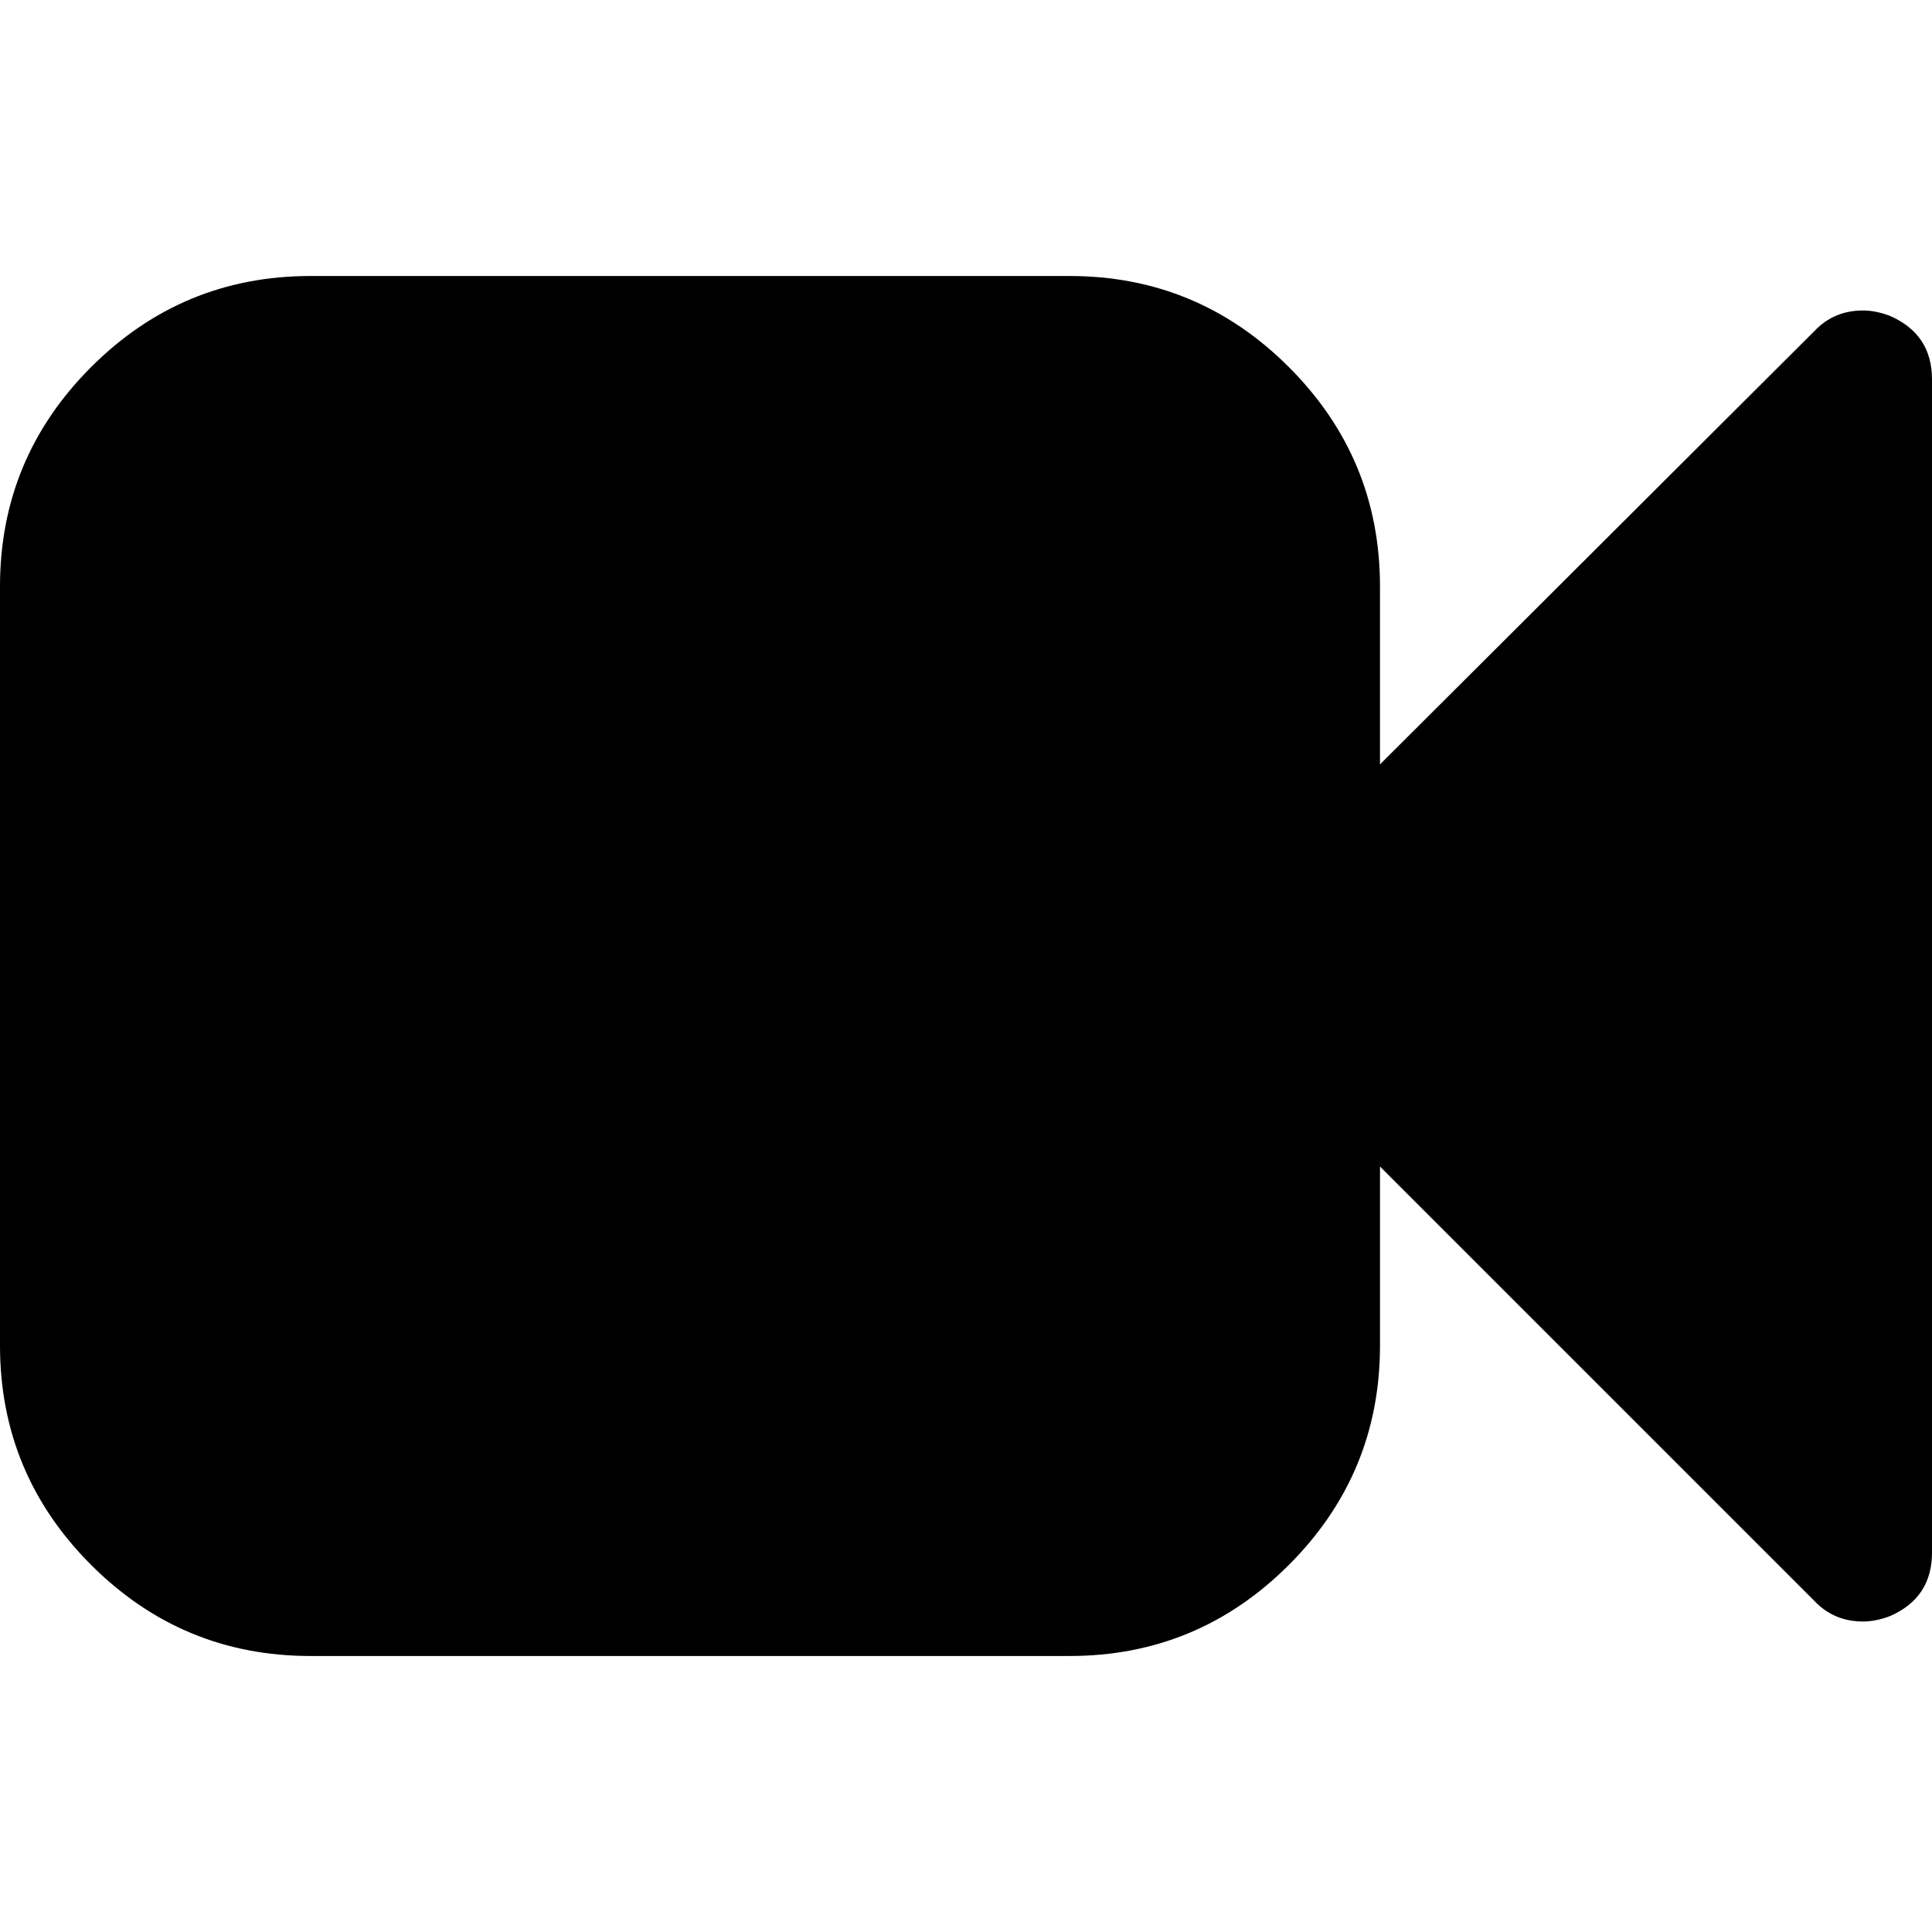
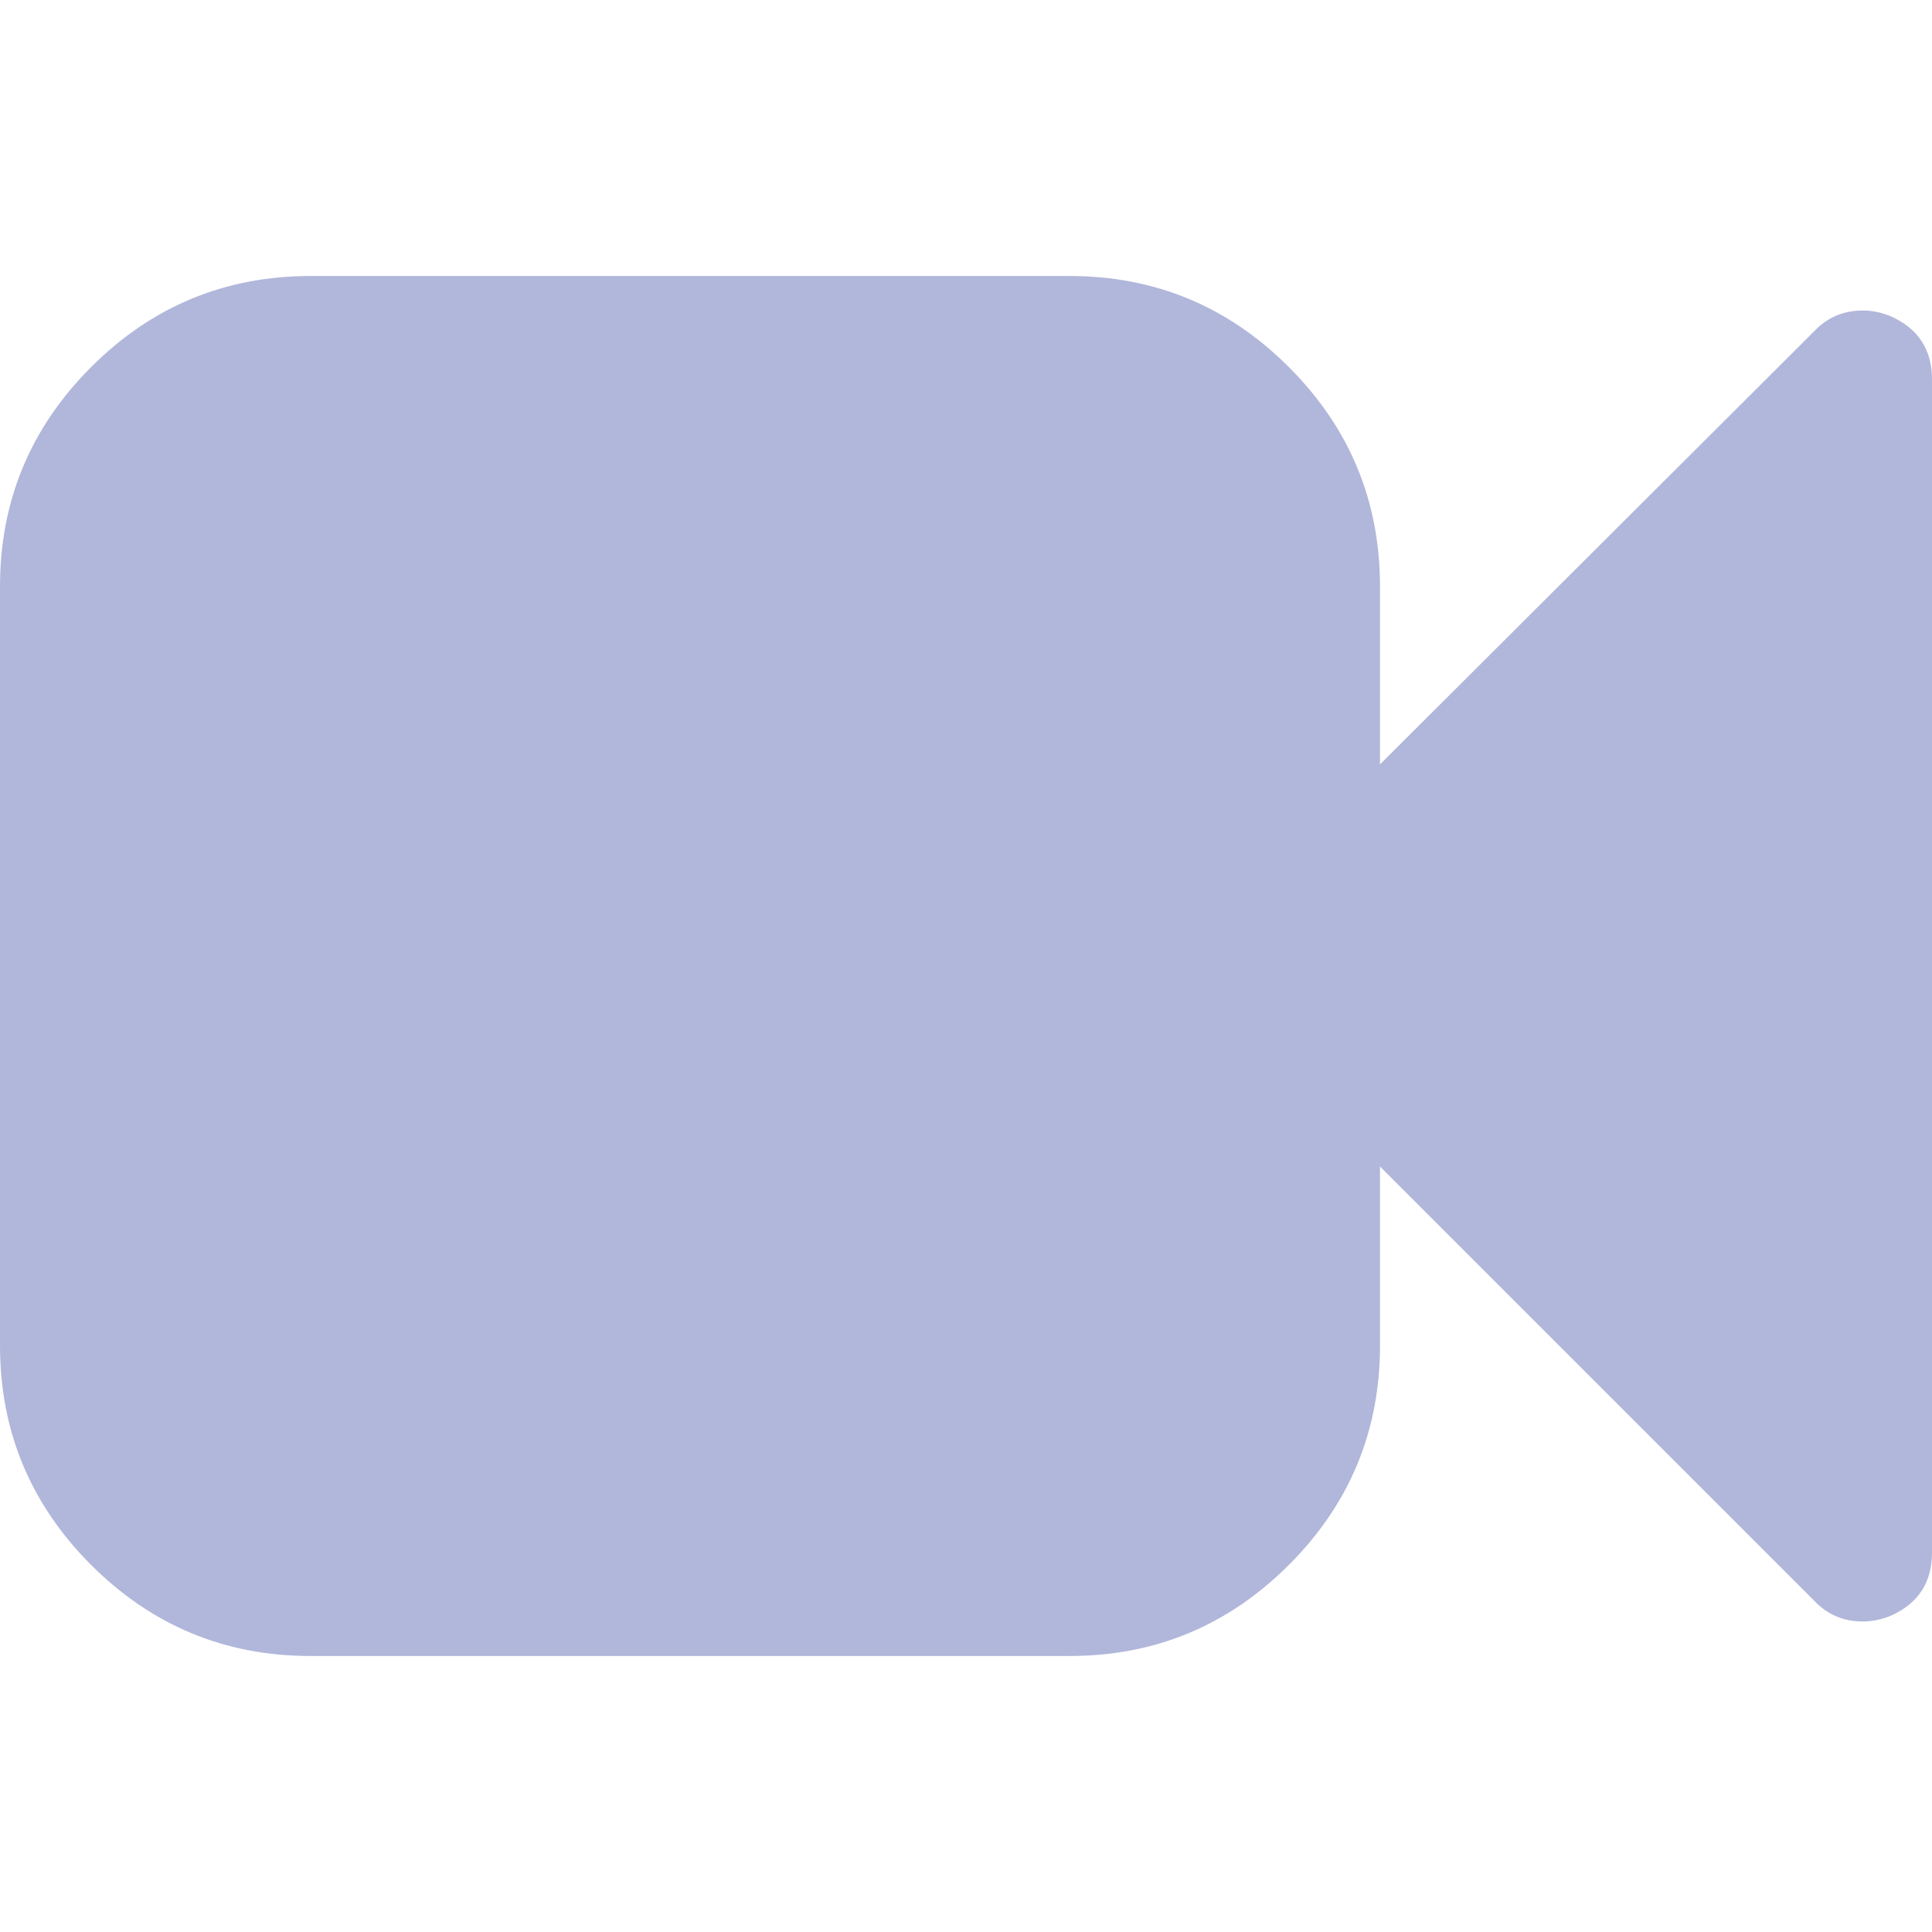
<svg xmlns="http://www.w3.org/2000/svg" version="1.1" id="Capa_1" x="0px" y="0px" width="511.626px" height="511.627px" viewBox="0 0 511.626 511.627" style="enable-background:new 0 0 511.626 511.627;" xml:space="preserve">
  <g>
-     <path d="M500.491,83.65c-2.474-0.95-4.853-1.427-7.139-1.427c-5.14,0-9.418,1.812-12.847,5.426l-115.06,114.776v-47.108   c0-22.653-8.042-42.017-24.126-58.102c-16.085-16.083-35.447-24.125-58.102-24.125H82.224c-22.648,0-42.016,8.042-58.102,24.125   C8.042,113.3,0,132.664,0,155.317v200.996c0,22.651,8.042,42.014,24.123,58.098c16.086,16.084,35.454,24.126,58.102,24.126h200.994   c22.654,0,42.017-8.042,58.102-24.126c16.084-16.084,24.126-35.446,24.126-58.098v-47.397l115.06,115.061   c3.429,3.613,7.707,5.424,12.847,5.424c2.286,0,4.665-0.476,7.139-1.424c7.427-3.237,11.136-8.85,11.136-16.844V100.499   C511.626,92.501,507.917,86.887,500.491,83.65z" />
+     <path style="fill:#b1b7da;" d="M500.491,83.65c-2.474-0.95-4.853-1.427-7.139-1.427c-5.14,0-9.418,1.812-12.847,5.426l-115.06,114.776v-47.108   c0-22.653-8.042-42.017-24.126-58.102c-16.085-16.083-35.447-24.125-58.102-24.125H82.224c-22.648,0-42.016,8.042-58.102,24.125   C8.042,113.3,0,132.664,0,155.317v200.996c0,22.651,8.042,42.014,24.123,58.098c16.086,16.084,35.454,24.126,58.102,24.126h200.994   c22.654,0,42.017-8.042,58.102-24.126c16.084-16.084,24.126-35.446,24.126-58.098v-47.397l115.06,115.061   c3.429,3.613,7.707,5.424,12.847,5.424c2.286,0,4.665-0.476,7.139-1.424c7.427-3.237,11.136-8.85,11.136-16.844V100.499   C511.626,92.501,507.917,86.887,500.491,83.65z" />
  </g>
</svg>
